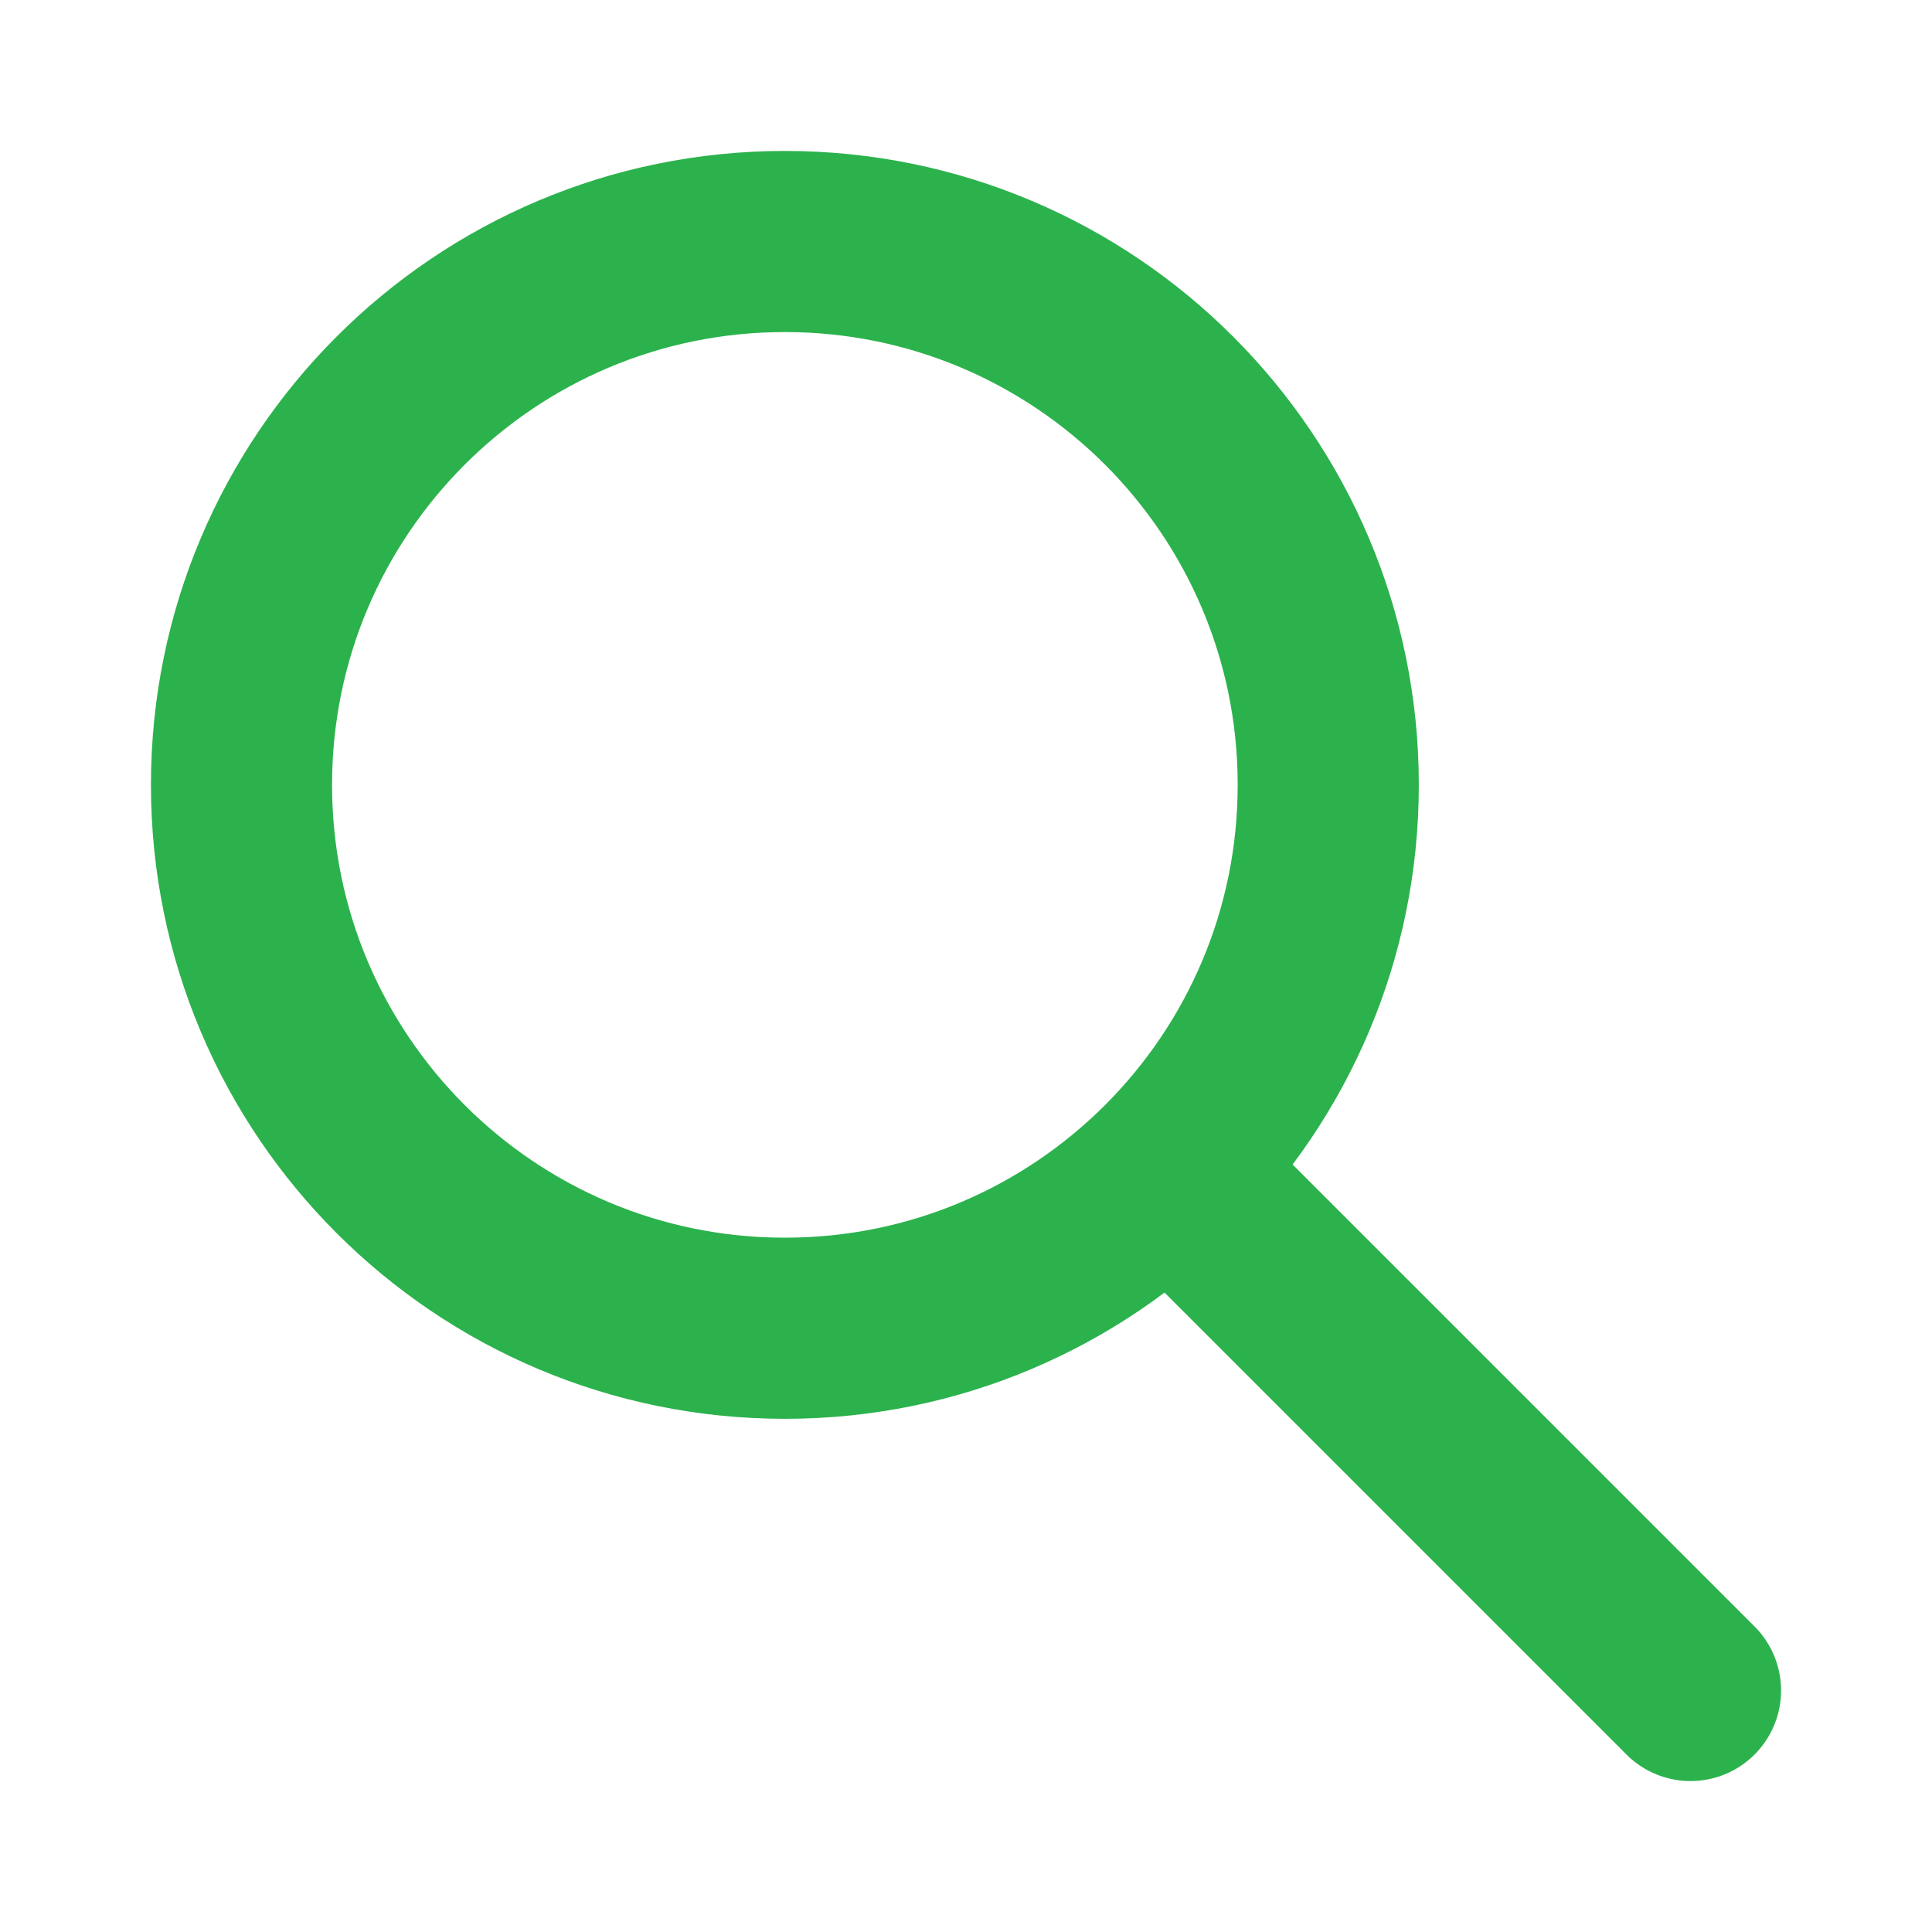
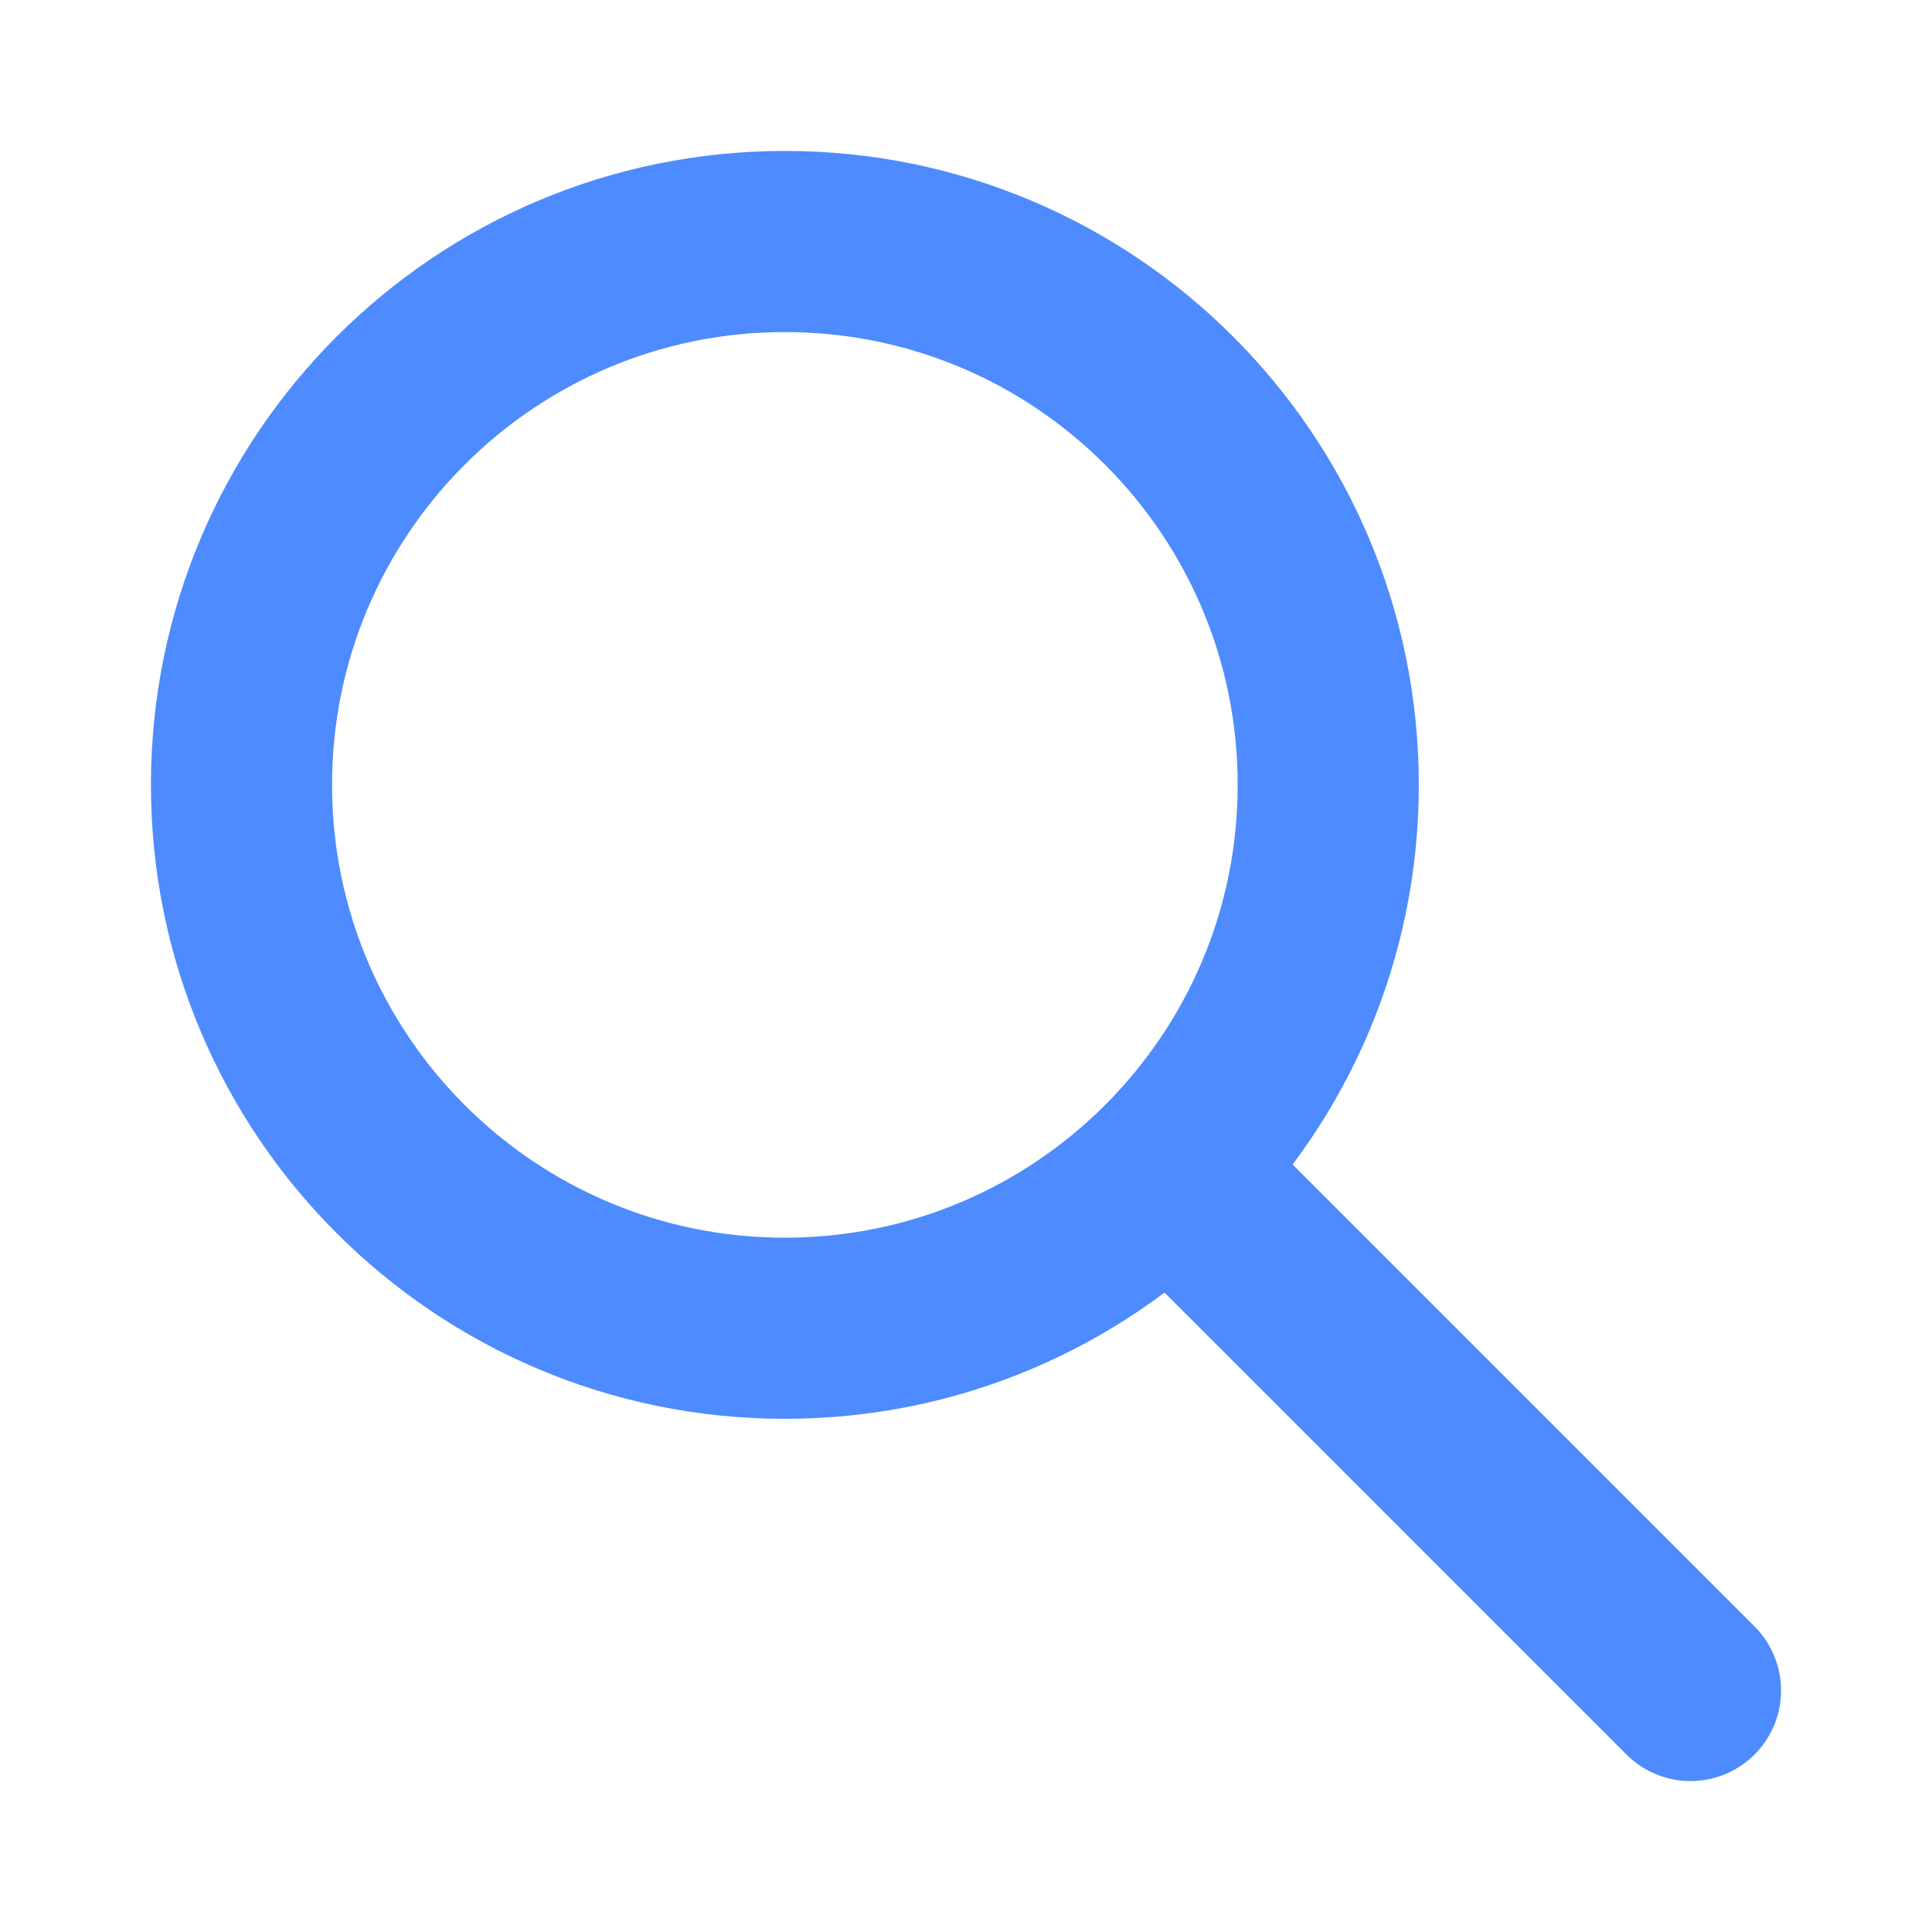
<svg xmlns="http://www.w3.org/2000/svg" viewBox="0 0 32 32" fill="none">
-   <circle cx="13" cy="13" r="9" stroke="#2bb24c" stroke-width="3" />
-   <line x1="20" y1="20" x2="28" y2="28" stroke="#2bb24c" stroke-width="3" stroke-linecap="round" />
+   <circle cx="13" cy="13" r="9" stroke="#4D8BFE" stroke-width="3" />
+   <line x1="20" y1="20" x2="28" y2="28" stroke="#4D8BFE" stroke-width="3" stroke-linecap="round" />
</svg>
